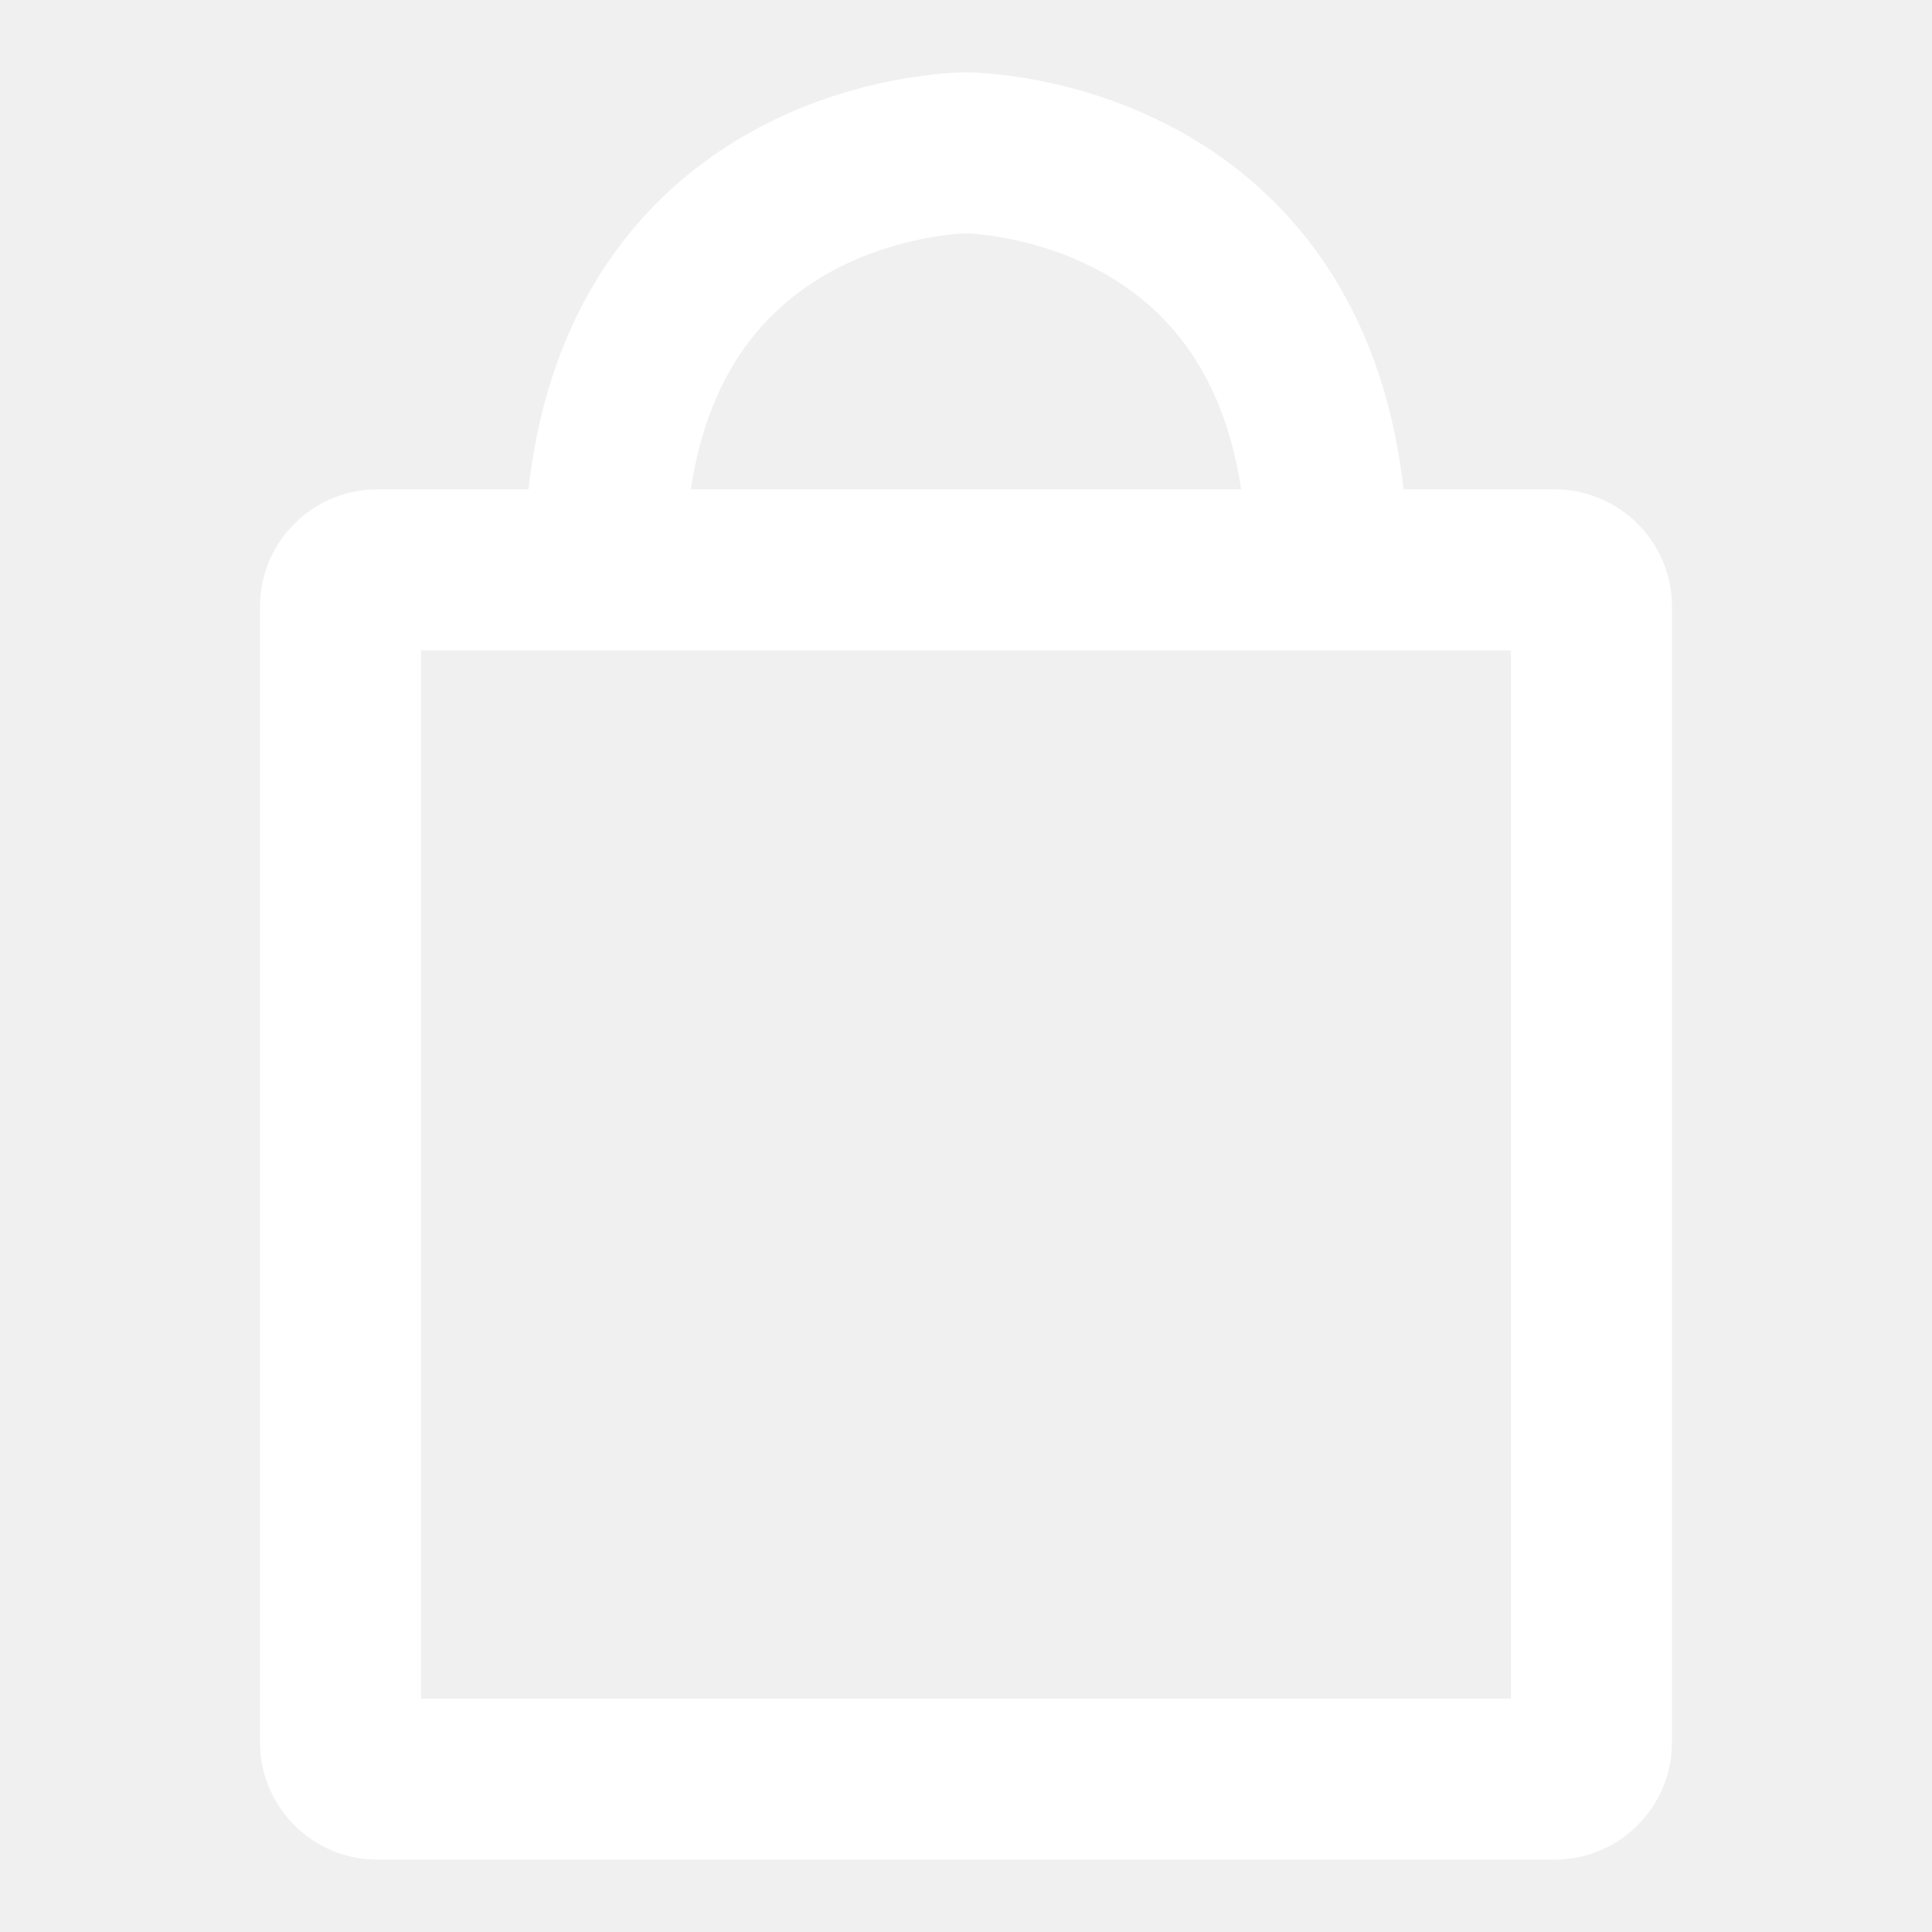
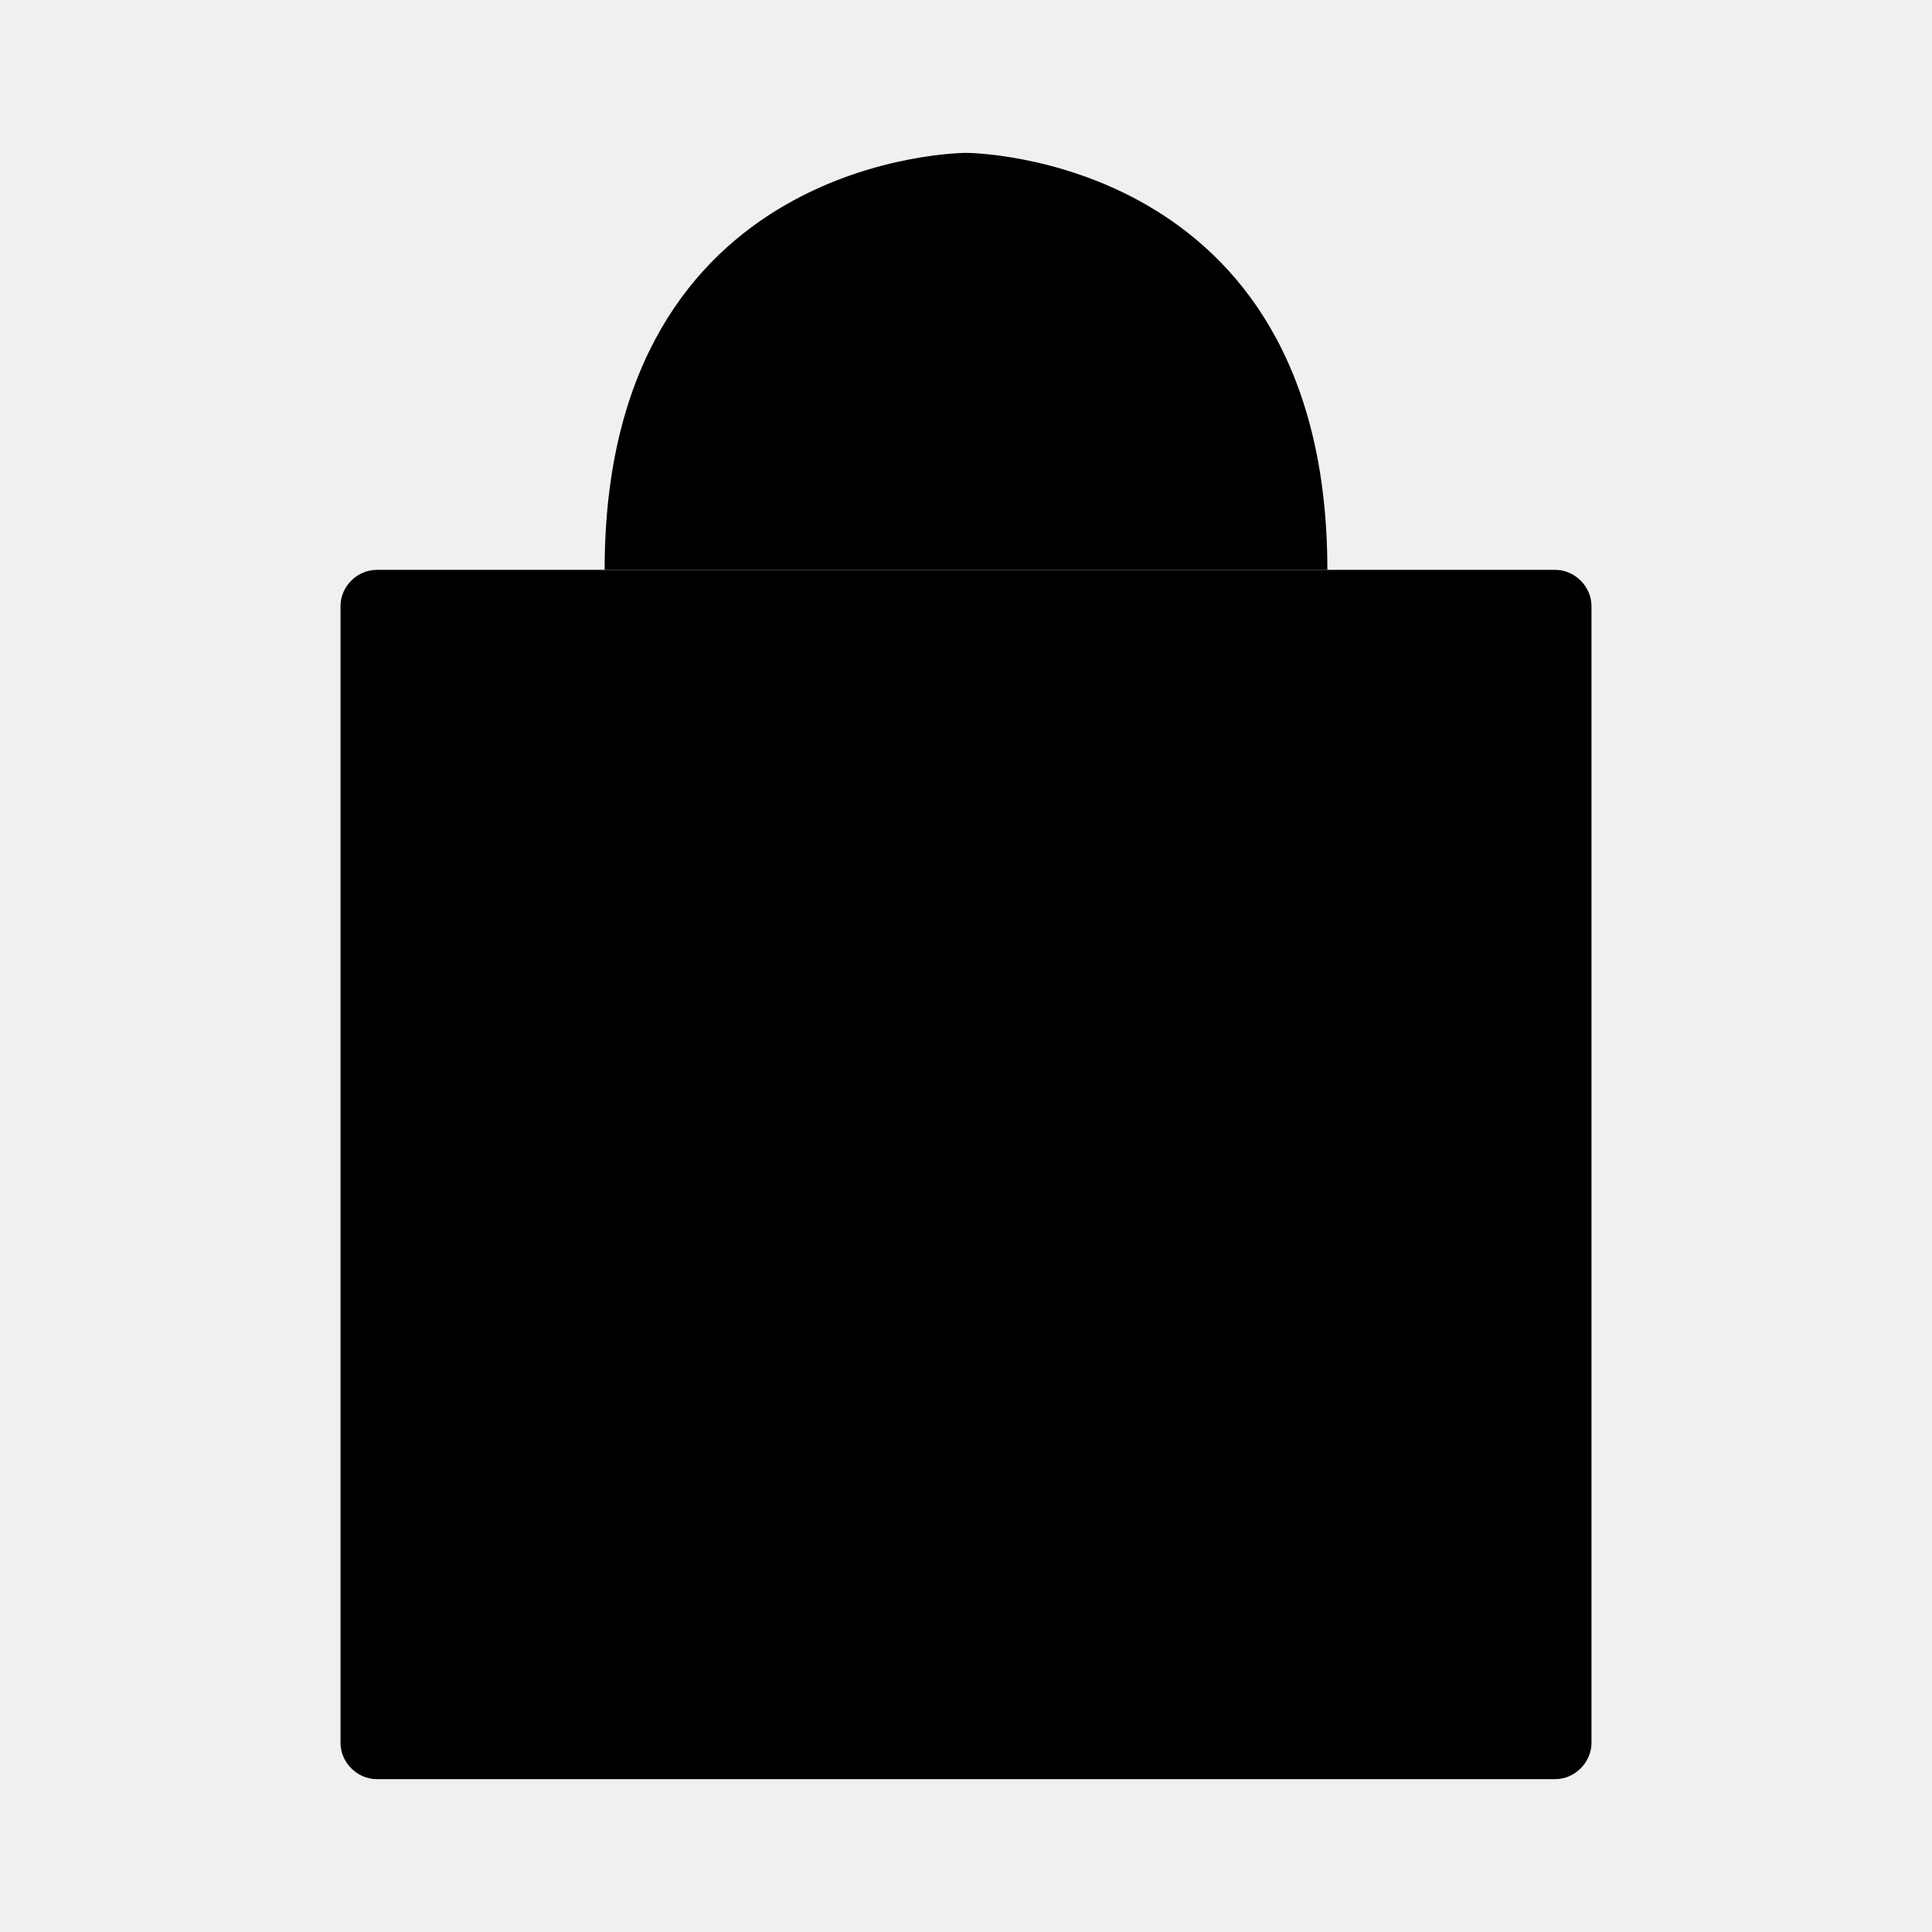
- <svg xmlns="http://www.w3.org/2000/svg" width="24" height="24" viewBox="0 0 24 24" fill="none">
-   <path d="M19.321 22.101H4.679C4.437 22.101 4.23 21.893 4.23 21.652V7.528C4.23 7.286 4.437 7.079 4.679 7.079H19.321C19.562 7.079 19.77 7.286 19.77 7.528V21.652C19.77 21.893 19.562 22.101 19.321 22.101Z" stroke="white" stroke-width="2" stroke-miterlimit="10" />
-   <path d="M7.511 7.079C7.511 1.899 12 1.899 12 1.899C12 1.899 16.489 1.899 16.489 7.079" stroke="white" stroke-width="2" stroke-miterlimit="10" />
+ <svg xmlns="http://www.w3.org/2000/svg" width="24" height="24" viewBox="0 0 24 24" fill="current">
+   <path d="M19.321 22.101H4.679C4.437 22.101 4.23 21.893 4.23 21.652V7.528C4.23 7.286 4.437 7.079 4.679 7.079H19.321C19.562 7.079 19.77 7.286 19.77 7.528V21.652C19.77 21.893 19.562 22.101 19.321 22.101Z" stroke="current" stroke-width="2" stroke-miterlimit="10" />
+   <path d="M7.511 7.079C7.511 1.899 12 1.899 12 1.899C12 1.899 16.489 1.899 16.489 7.079" stroke="current" stroke-width="2" stroke-miterlimit="10" />
</svg>
